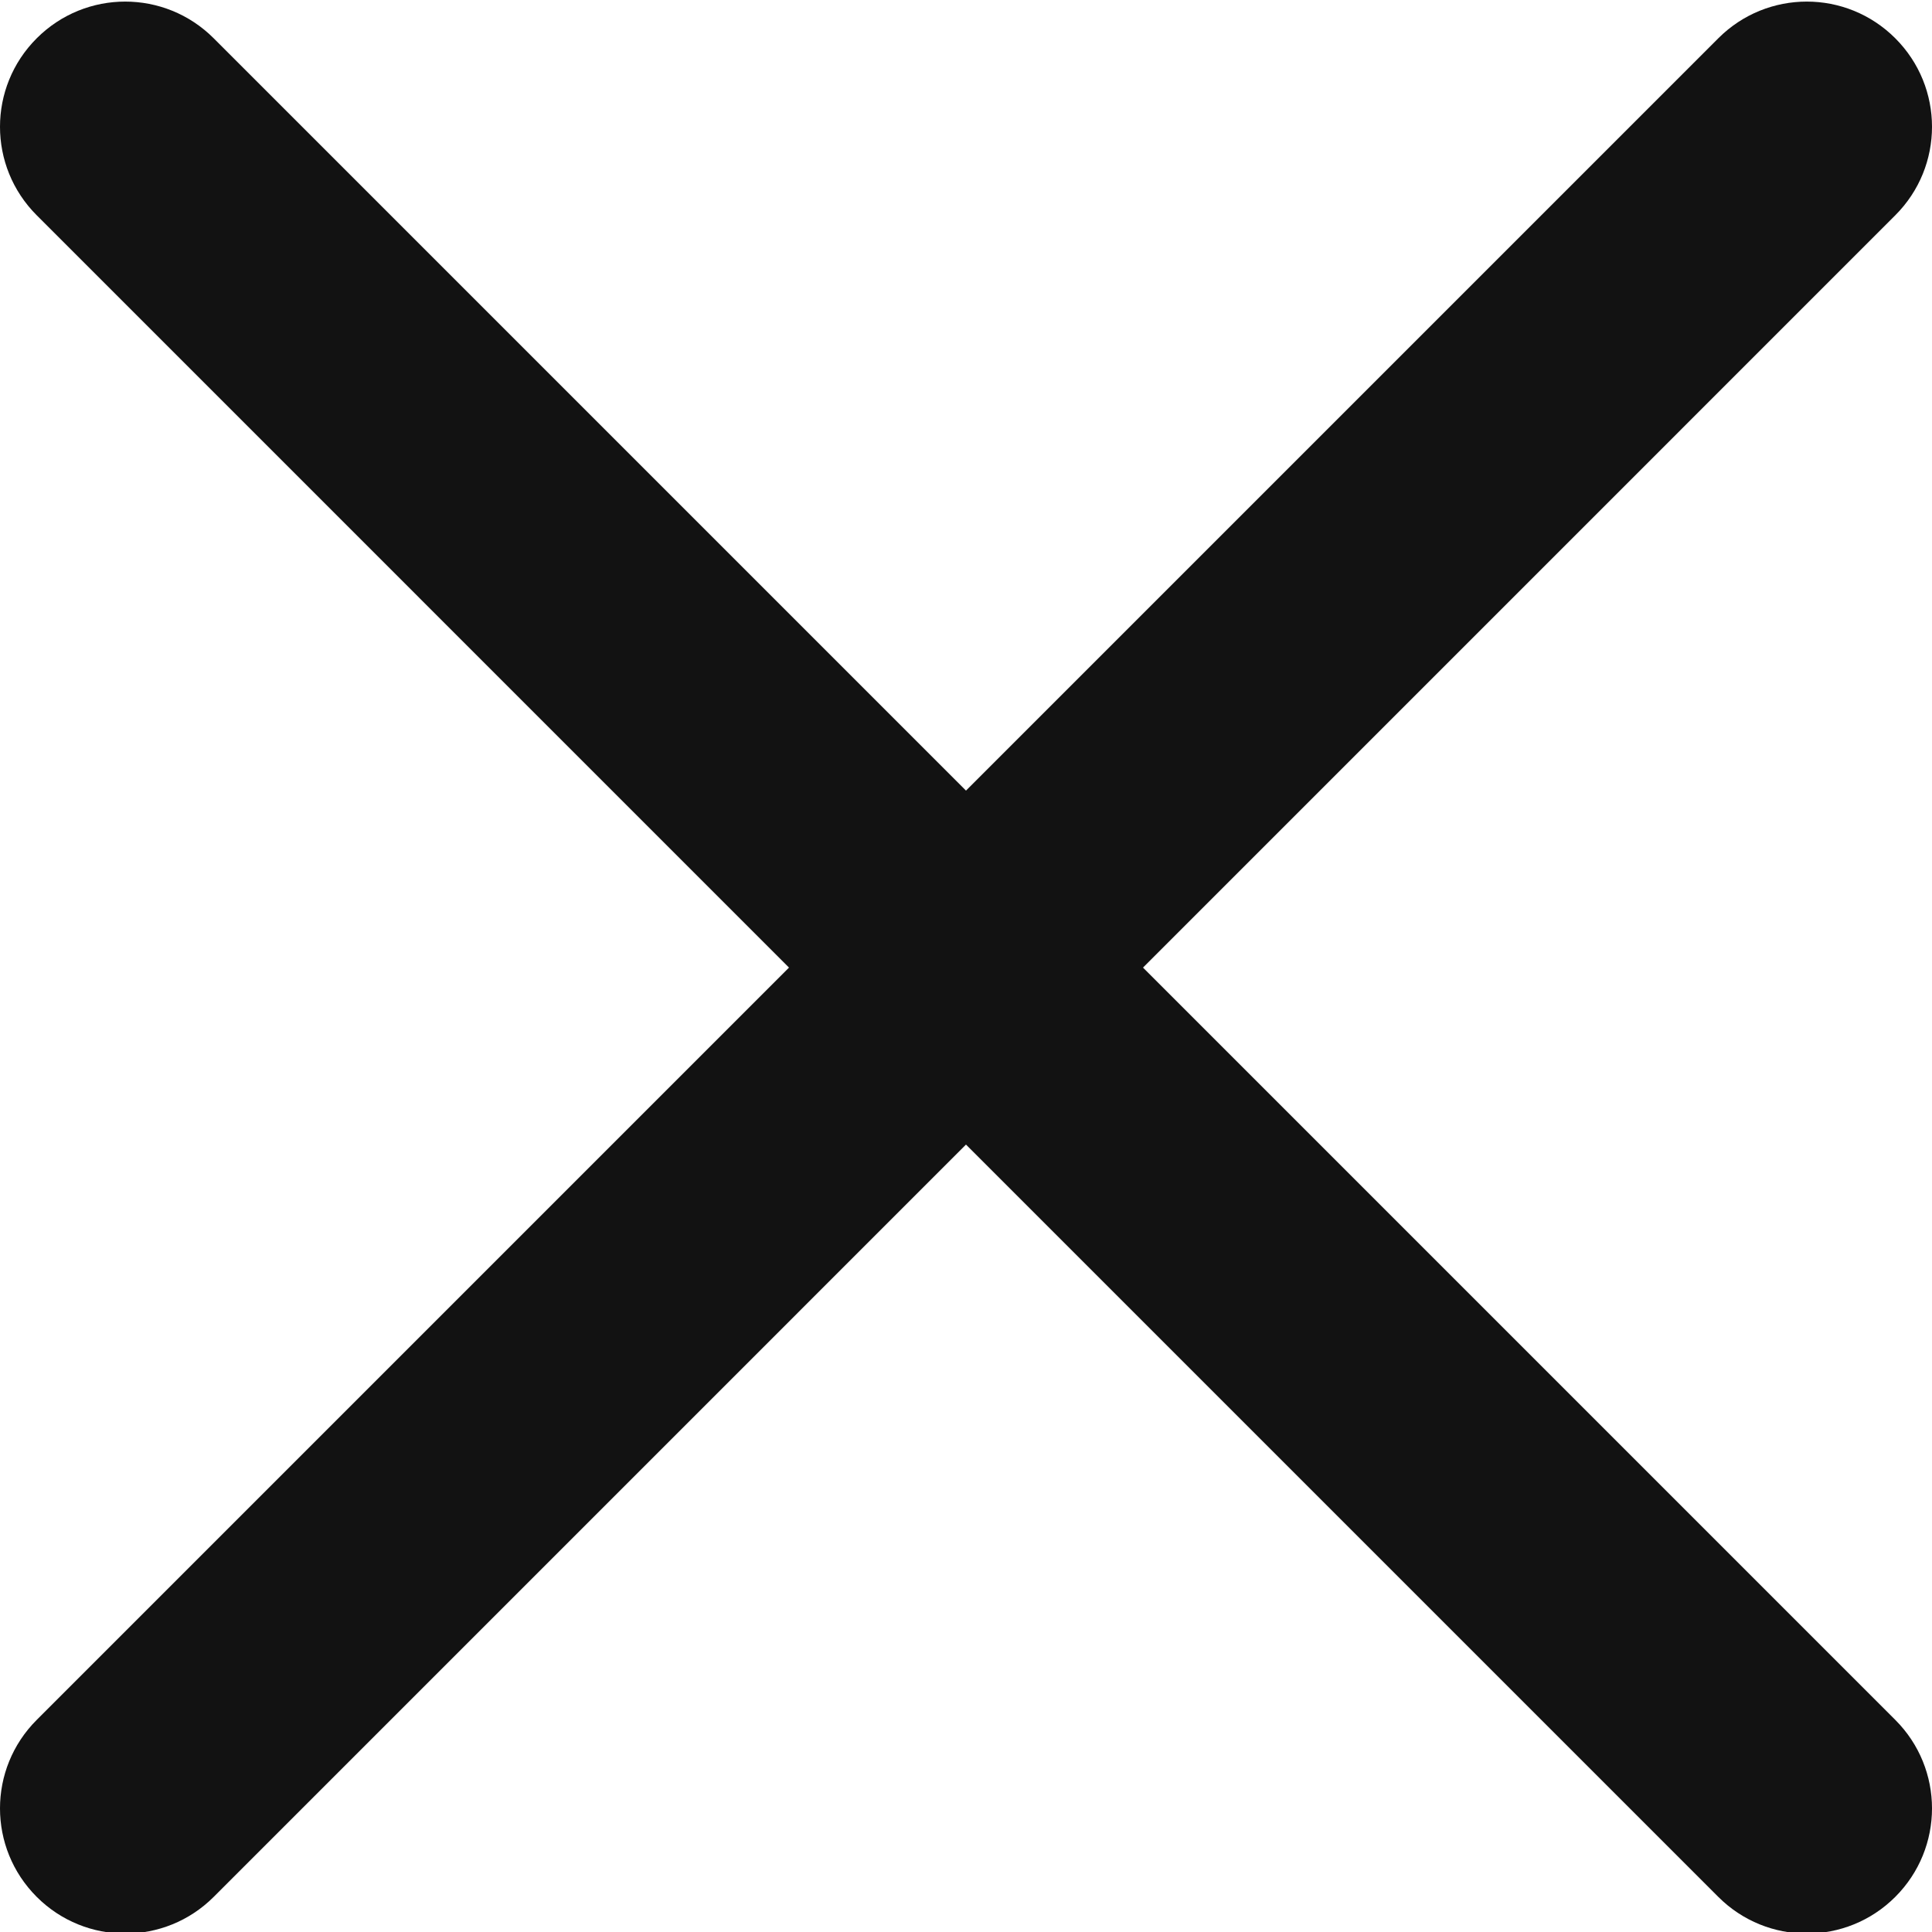
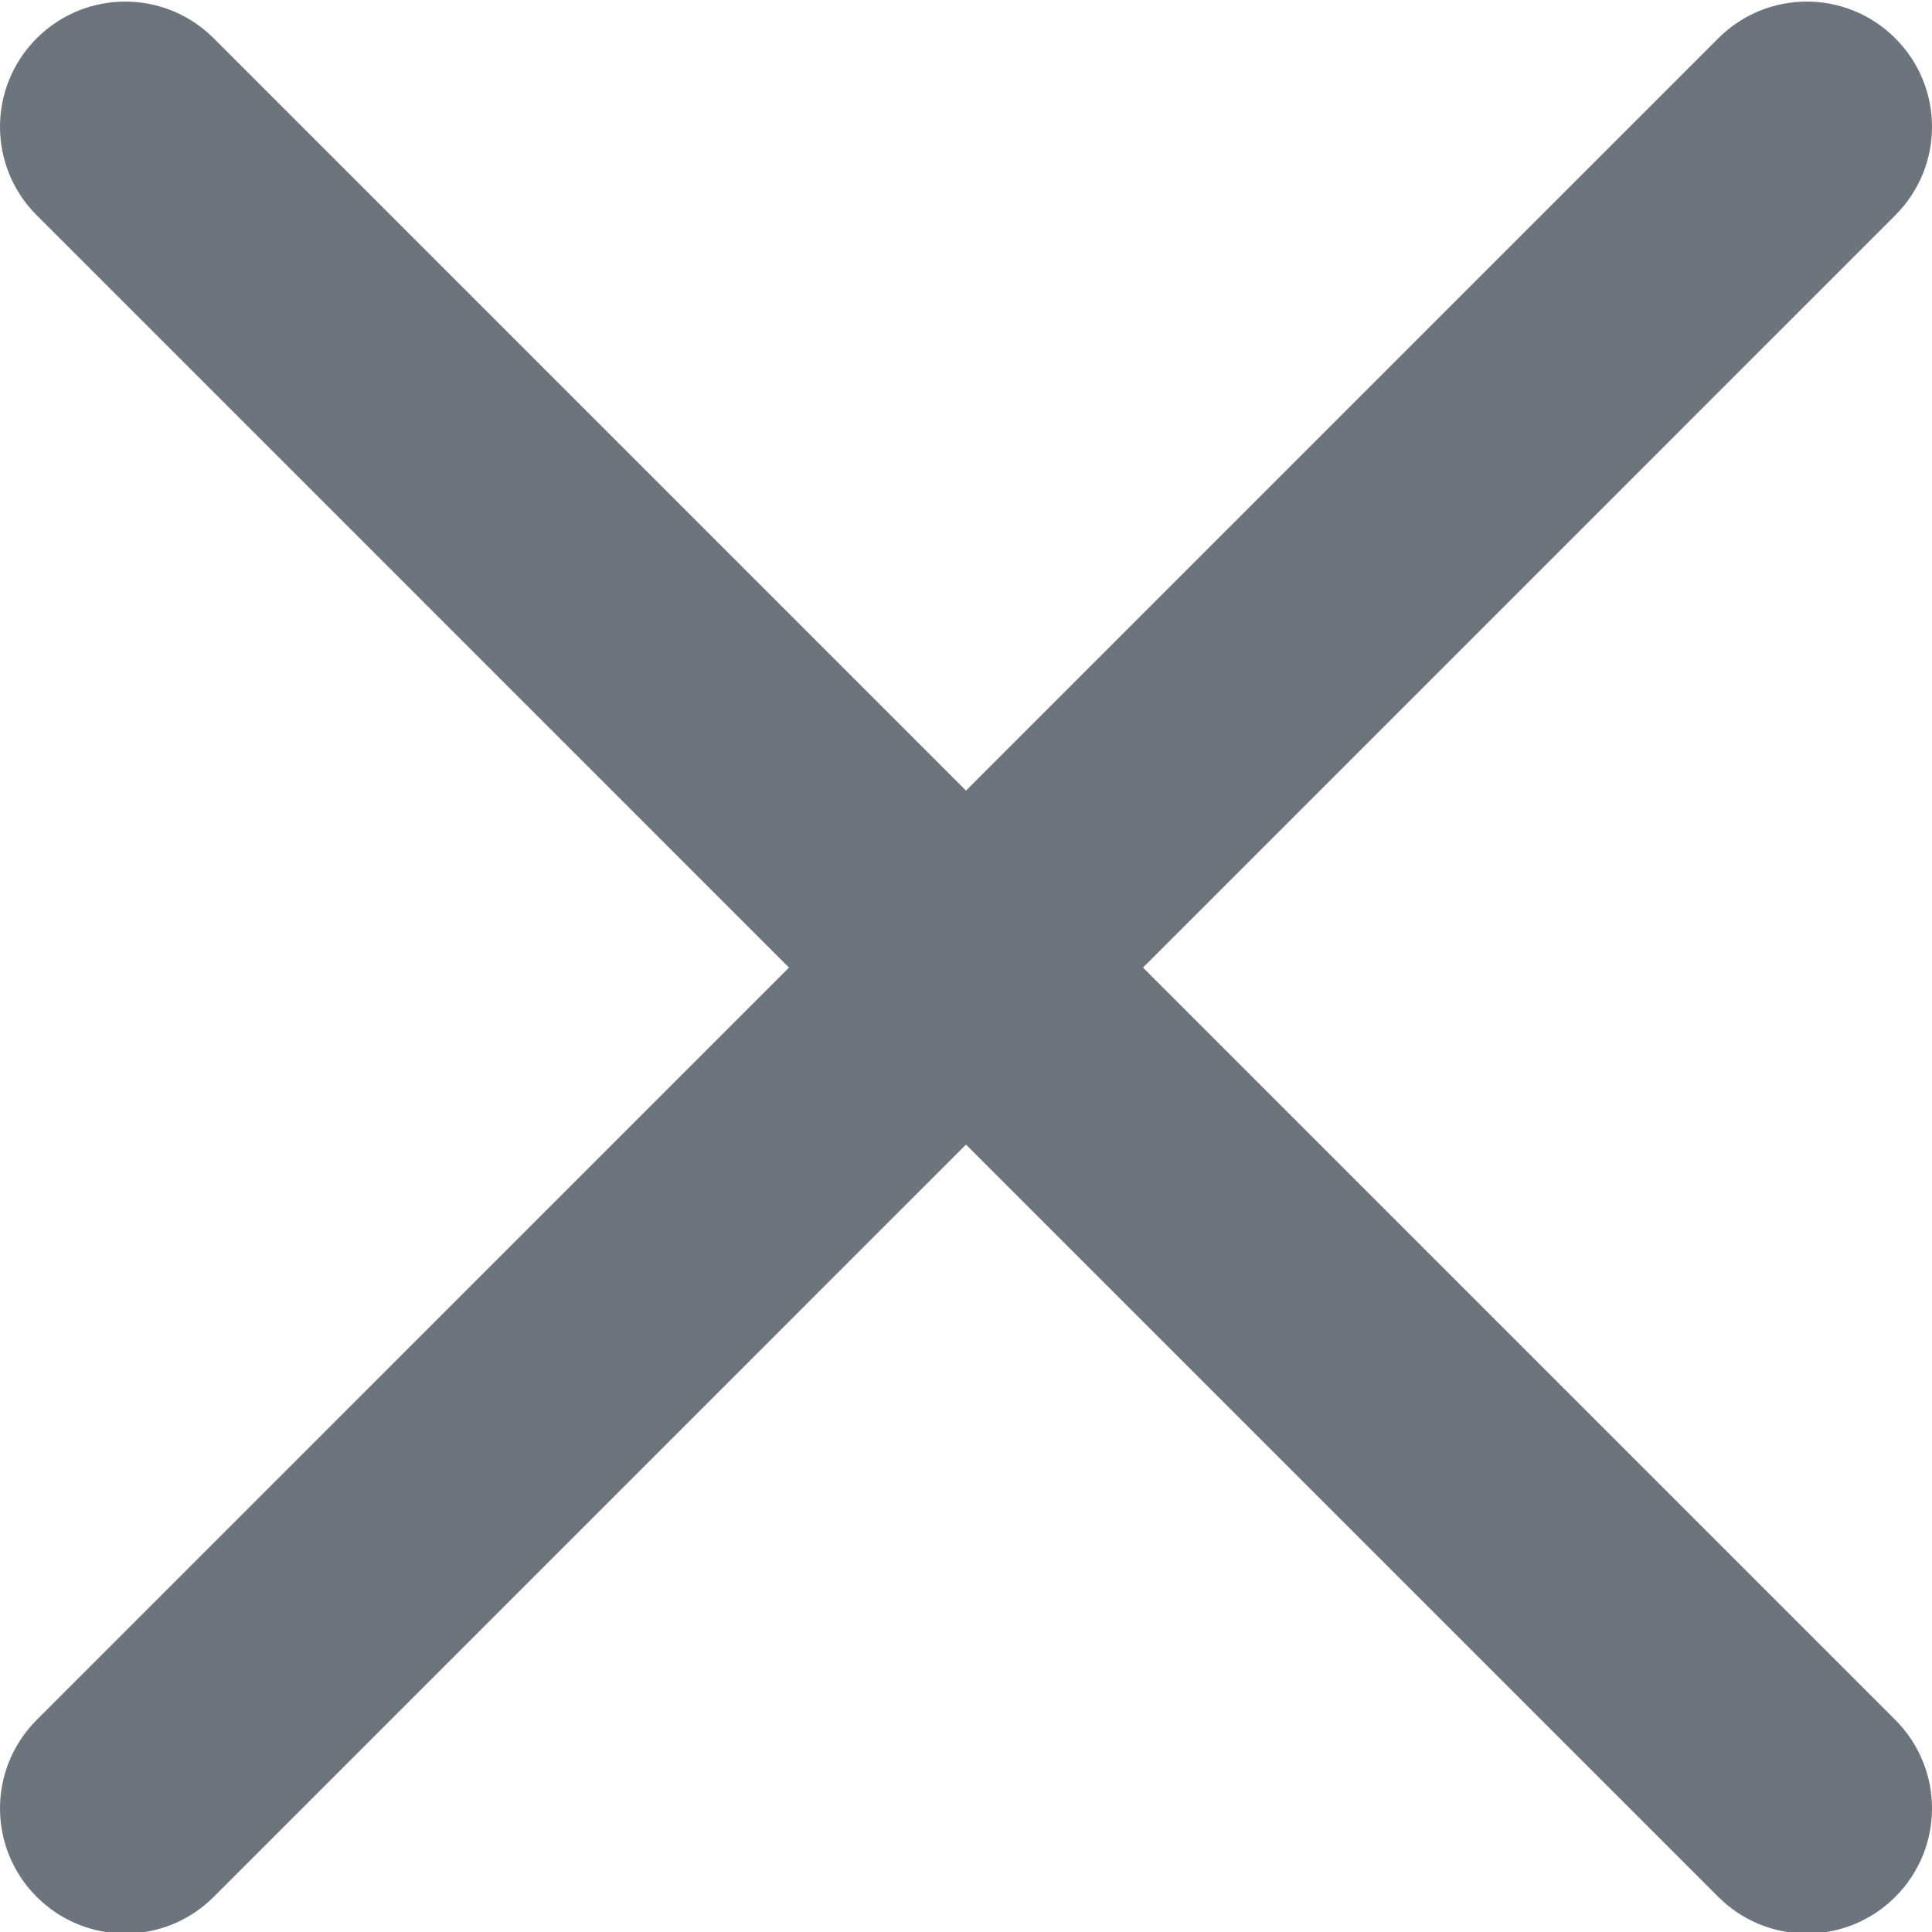
- <svg xmlns="http://www.w3.org/2000/svg" height="329pt" viewBox="0 0 329.269 329" width="329pt" fill="#121212">
-   <path d="m194.801 164.77 128.211-128.215c8.344-8.34 8.344-21.824 0-30.164-8.34-8.34-21.824-8.34-30.164 0l-128.215 128.215-128.211-128.215c-8.344-8.34-21.824-8.34-30.164 0-8.344 8.34-8.344 21.824 0 30.164l128.211 128.215-128.211 128.215c-8.344 8.34-8.344 21.824 0 30.164 4.156 4.16 9.621 6.25 15.082 6.25 5.461 0 10.922-2.09 15.082-6.25l128.211-128.215 128.215 128.215c4.16 4.16 9.621 6.25 15.082 6.25 5.461 0 10.922-2.09 15.082-6.25 8.344-8.34 8.344-21.824 0-30.164zm0 0" />
+ <svg xmlns="http://www.w3.org/2000/svg" height="329pt" viewBox="0 0 329.269 329" width="329pt" fill="#121212" version="1.1" id="svg4">
+   <defs id="defs8" />
+   <path d="m194.801 164.77 128.211-128.215c8.344-8.34 8.344-21.824 0-30.164-8.34-8.34-21.824-8.34-30.164 0l-128.215 128.215-128.211-128.215c-8.344-8.34-21.824-8.34-30.164 0-8.344 8.34-8.344 21.824 0 30.164l128.211 128.215-128.211 128.215c-8.344 8.34-8.344 21.824 0 30.164 4.156 4.16 9.621 6.25 15.082 6.25 5.461 0 10.922-2.09 15.082-6.25l128.211-128.215 128.215 128.215c4.16 4.16 9.621 6.25 15.082 6.25 5.461 0 10.922-2.09 15.082-6.25 8.344-8.34 8.344-21.824 0-30.164zm0 0" id="path2" style="fill:#6c757d;fill-opacity:1" />
</svg>
